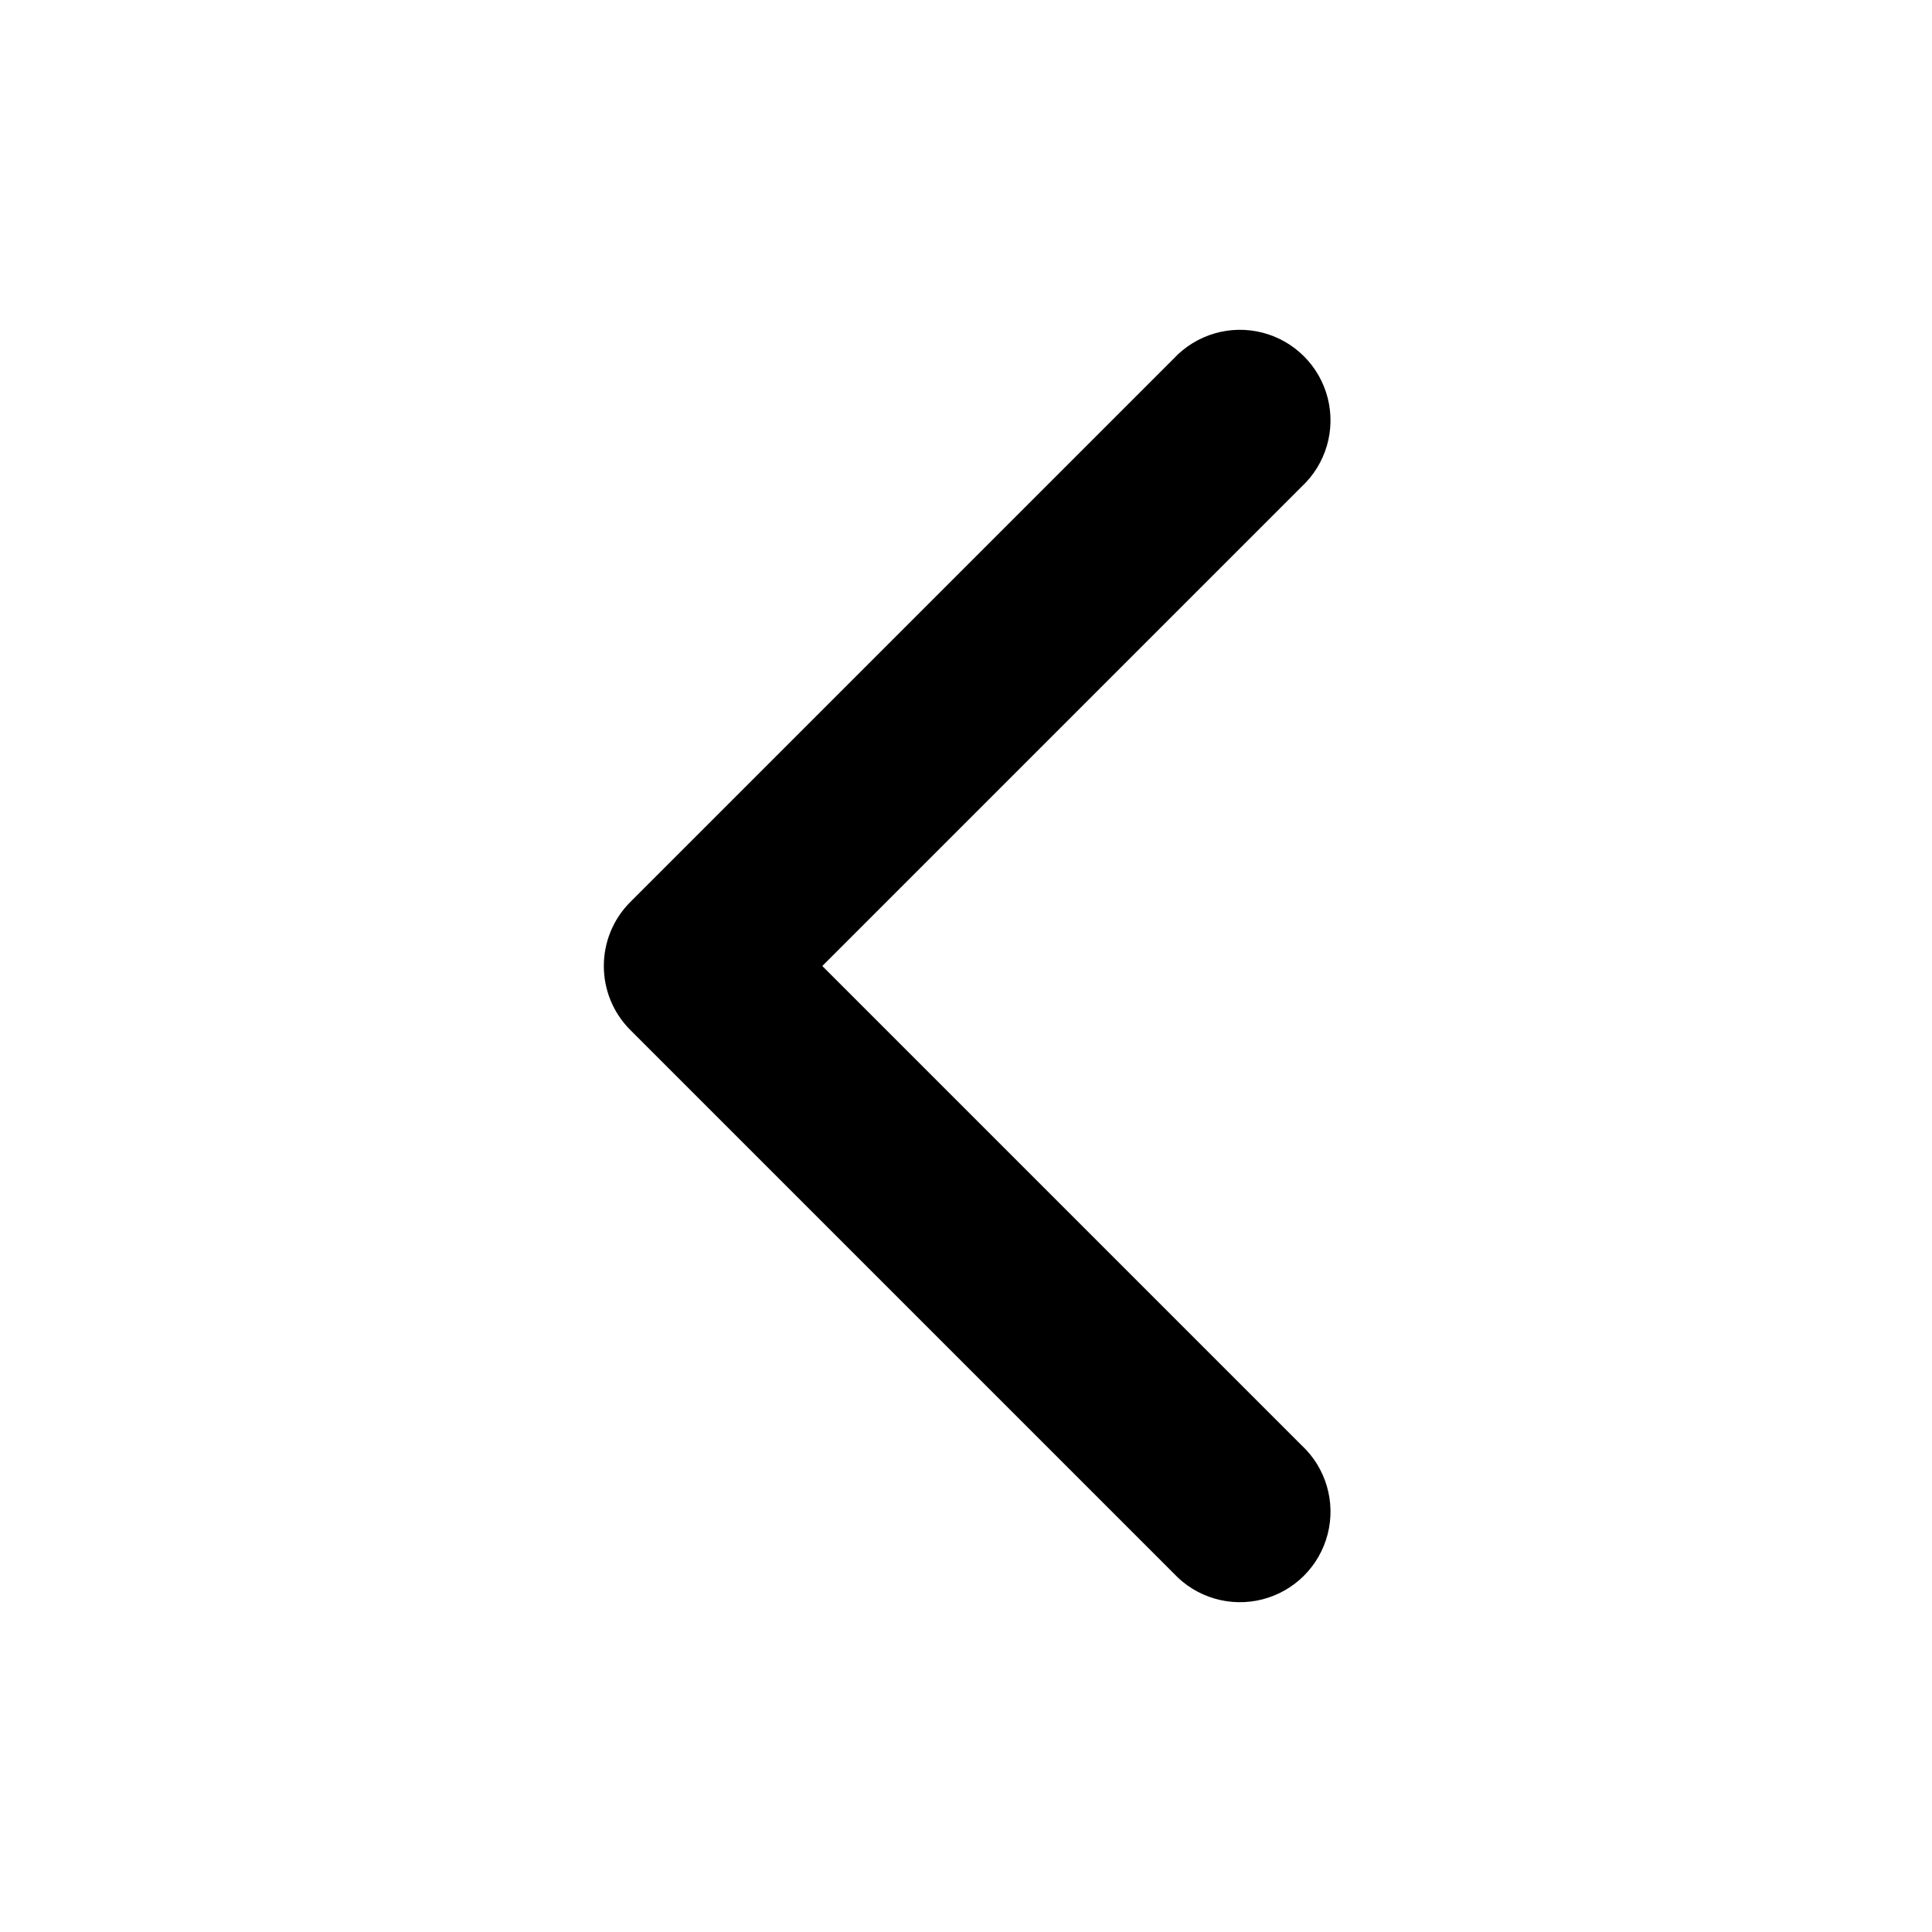
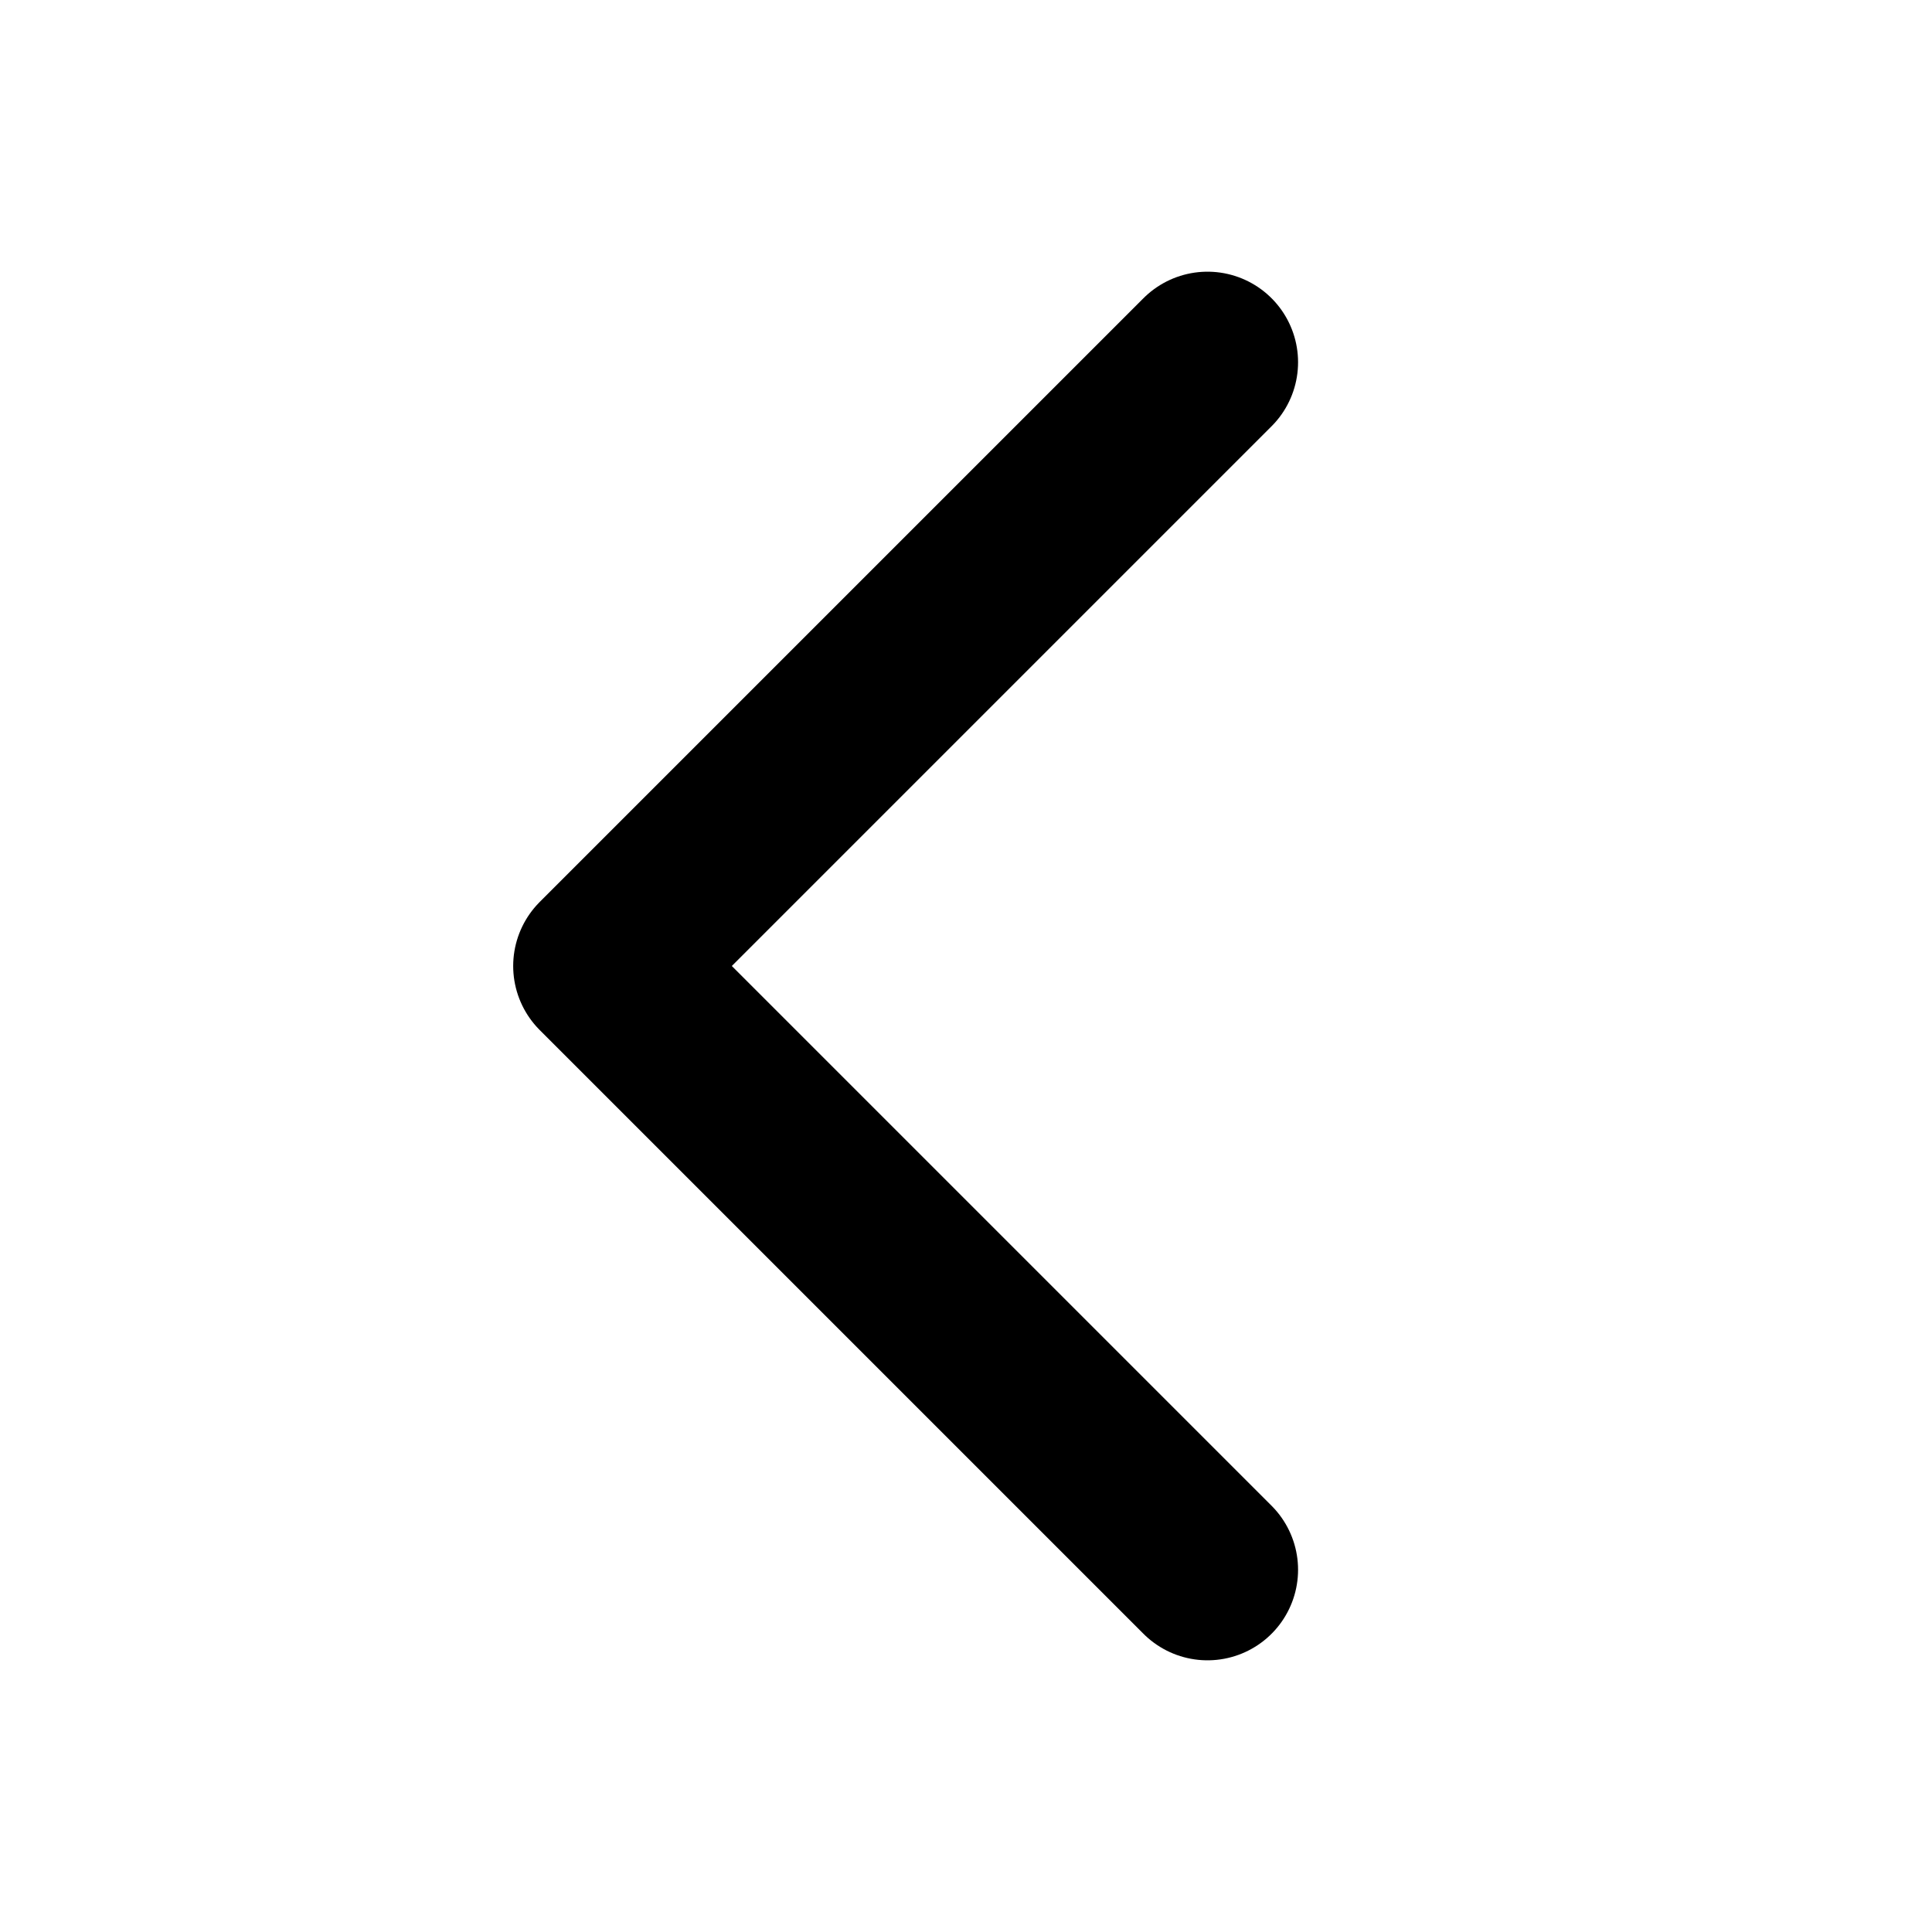
<svg xmlns="http://www.w3.org/2000/svg" width="16" height="16" viewBox="0 0 16 16" fill="none">
-   <path fill-rule="evenodd" clip-rule="evenodd" d="M10.78 4.03a.75.75 0 10-1.06-1.06l-4.5 4.5a.75.75 0 000 1.06l4.5 4.5a.75.75 0 101.06-1.06L6.81 8l3.97-3.97z" fill="#000" />
+   <path d="M10 3L5 8L10 13" stroke="black" stroke-width="1.5" stroke-linecap="round" stroke-linejoin="round" />
</svg>
